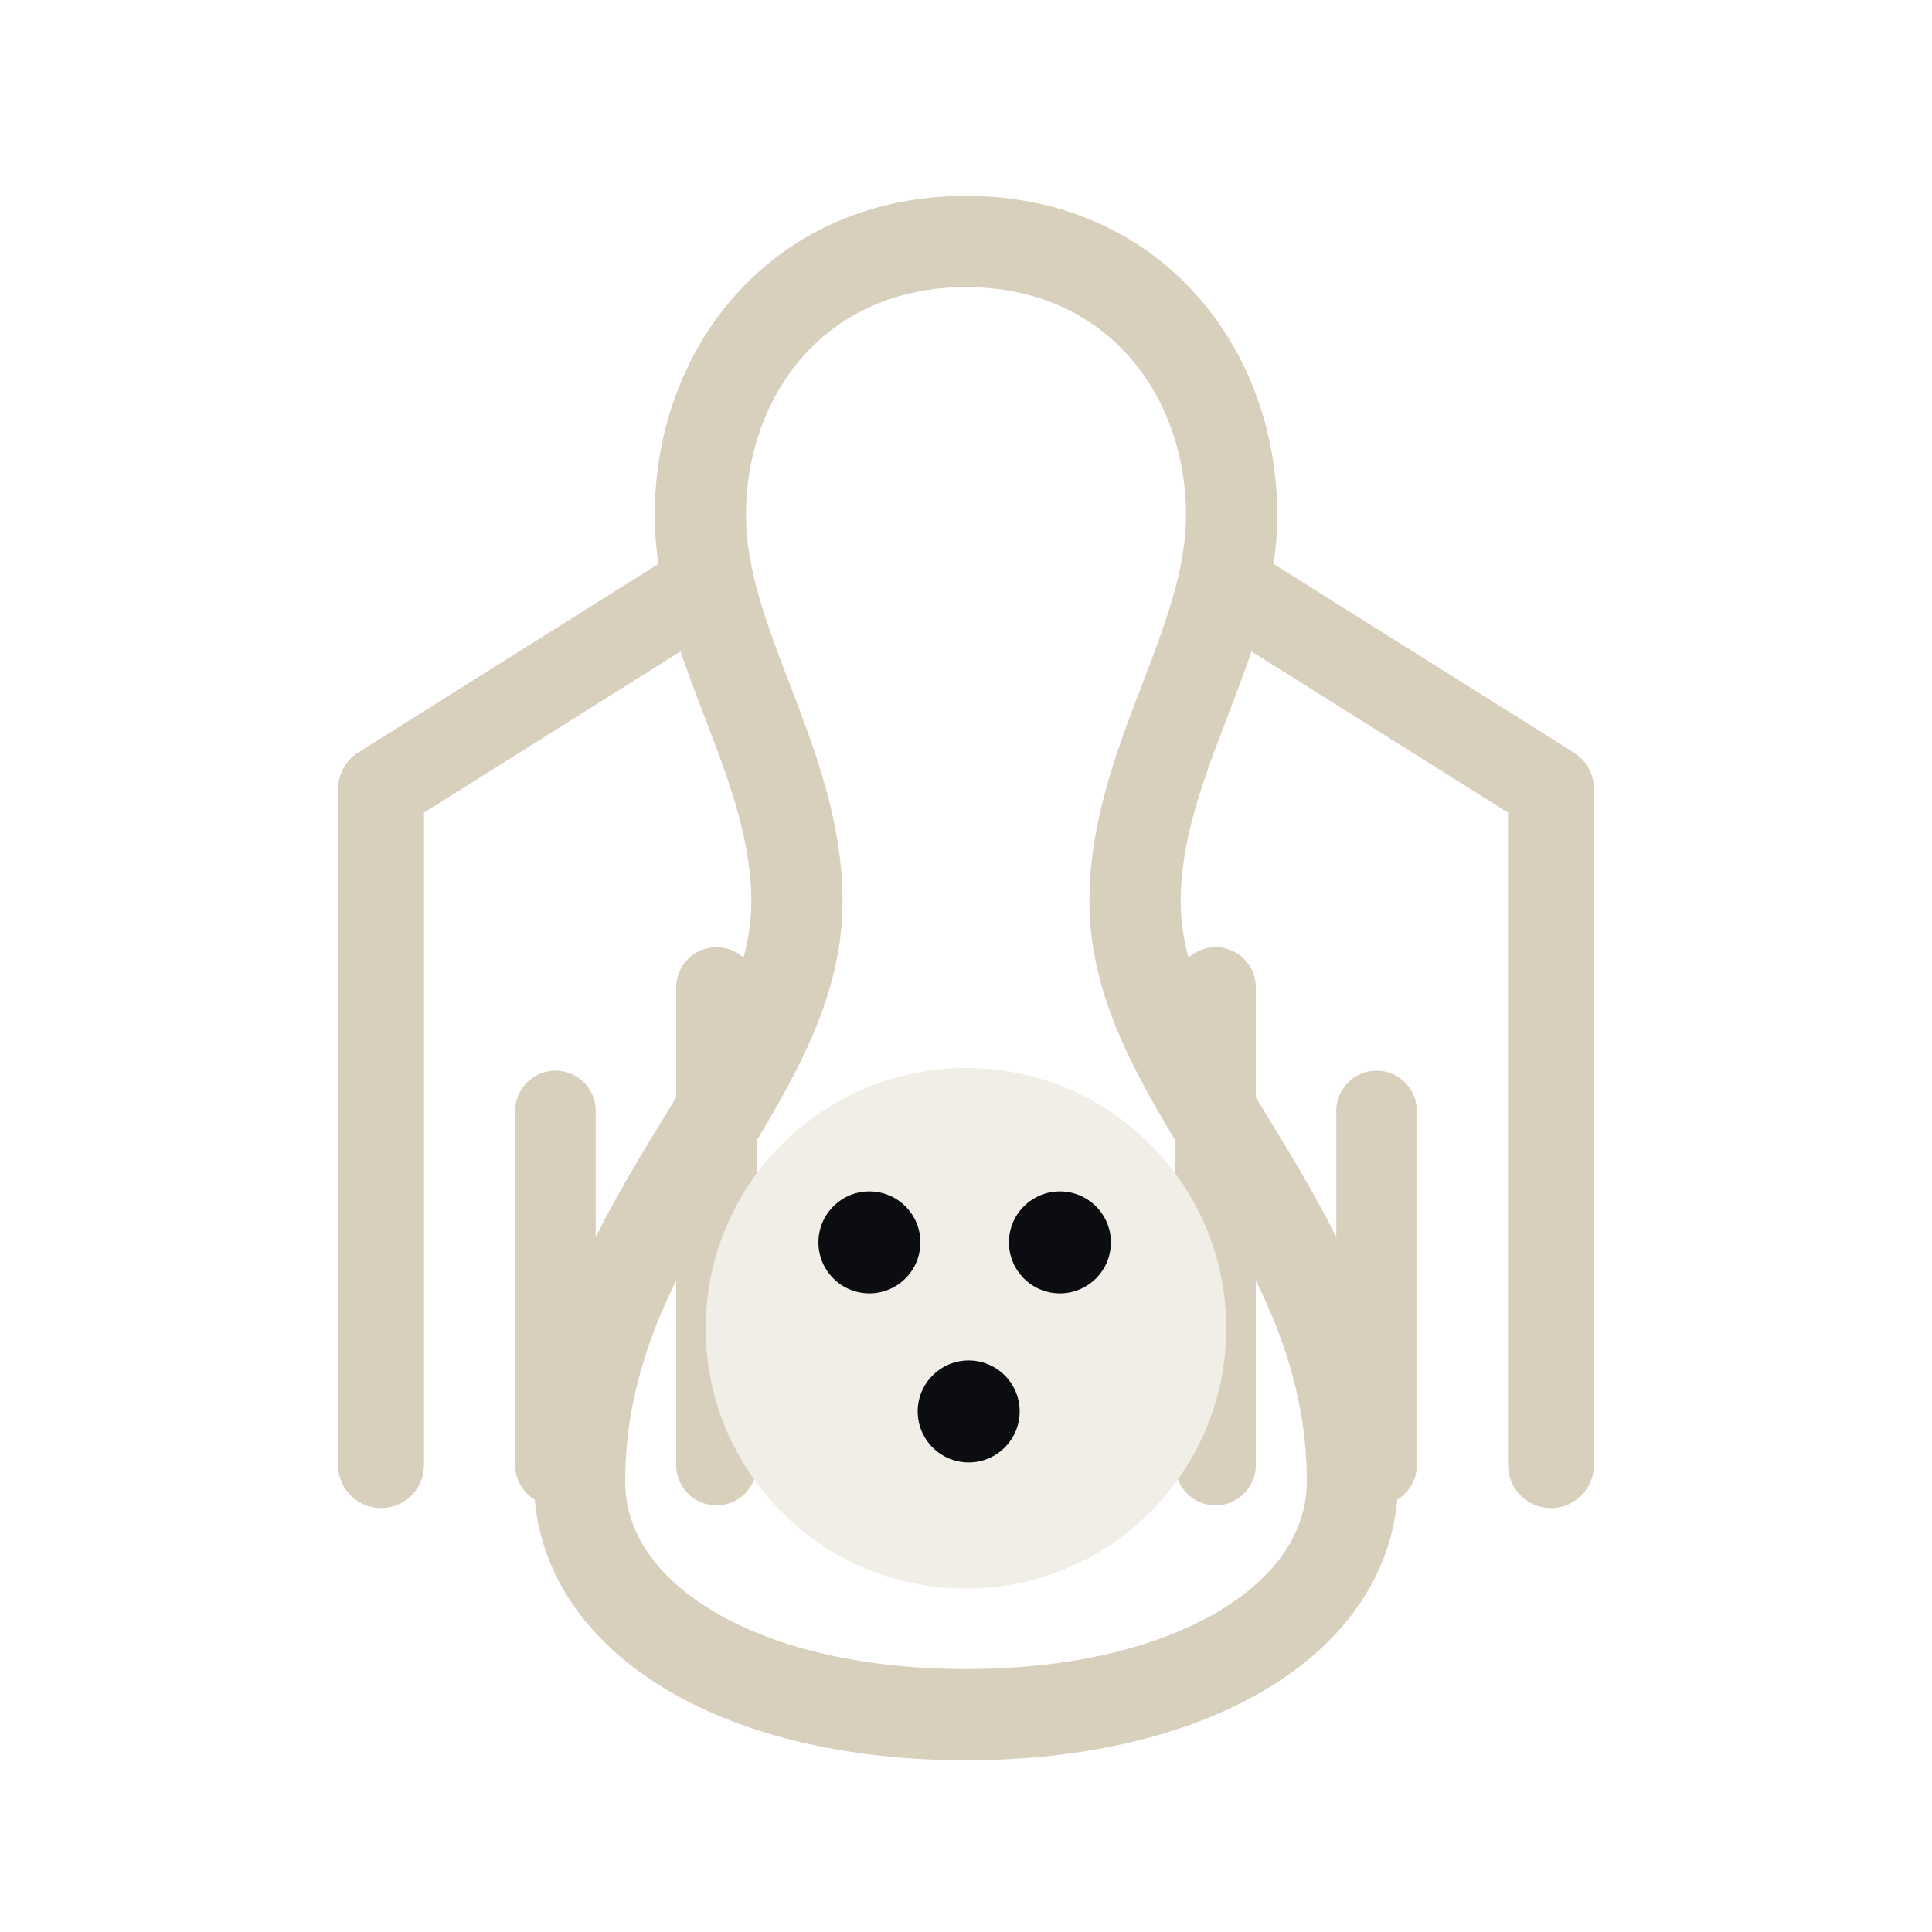
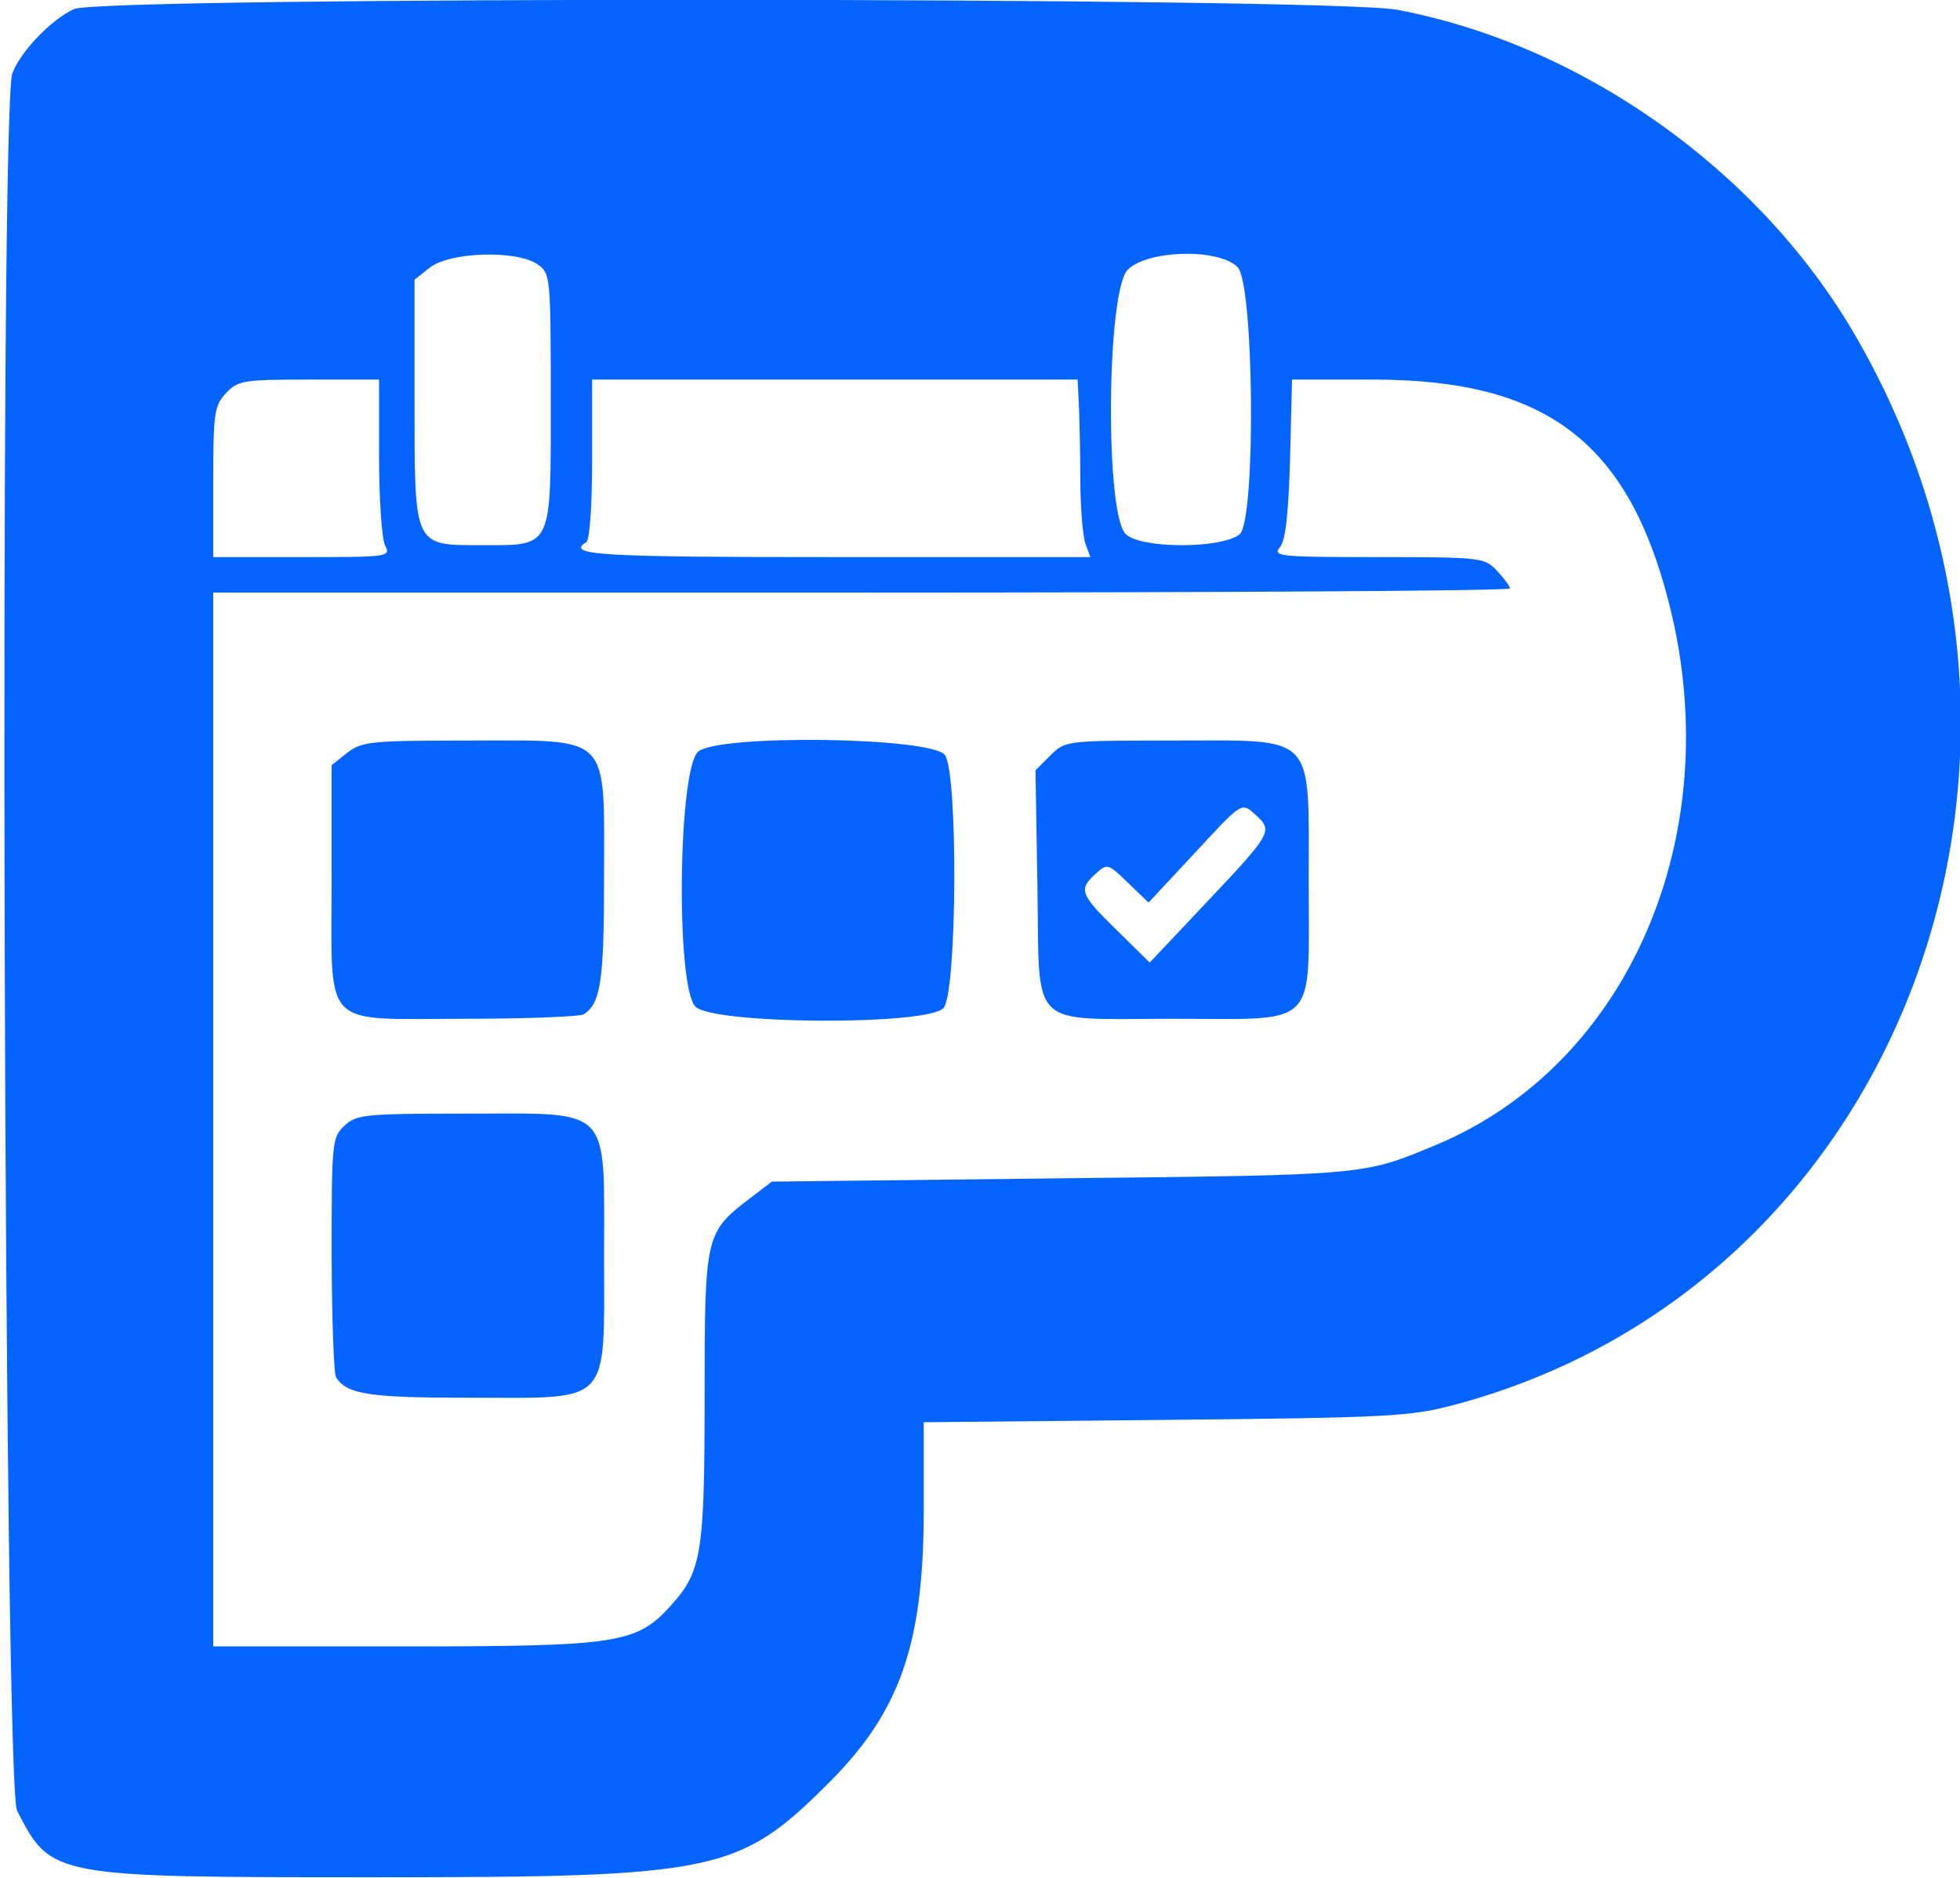
- <svg xmlns="http://www.w3.org/2000/svg" width="72" height="72" viewBox="0 0 72 72" role="img" aria-label="Pinlane">
-   <g fill="none" stroke="#D8CFBD" stroke-linecap="round" stroke-linejoin="round">
-     <path d="M36 9c-6.2 0-9.9 4.8-9.9 10.2 0 4.8 3.6 9.2 3.6 14.4 0 6.9-8.1 12.1-8.1 21.6 0 5 5.8 8.7 14.4 8.7s14.4-3.7 14.4-8.7c0-9.5-8.1-14.7-8.1-21.6 0-5.2 3.6-9.6 3.6-14.4C45.9 13.8 42.2 9 36 9Z" stroke-width="3.4" />
-     <path d="M14.2 54.6V29.4l11.3-7.1" stroke-width="3.2" />
-     <path d="M57.8 54.6V29.4l-11.3-7.1" stroke-width="3.2" />
-     <path d="M20.7 54.6V41.4" stroke-width="3" />
-     <path d="M26.7 54.6V36.8" stroke-width="3" />
-     <path d="M45.3 54.6V36.8" stroke-width="3" />
-     <path d="M51.3 54.6V41.4" stroke-width="3" />
-   </g>
-   <circle cx="36" cy="49.5" r="9.7" fill="#F1EEE8" />
-   <circle cx="32.4" cy="46.3" r="1.9" fill="#0B0D10" />
-   <circle cx="39.5" cy="46.3" r="1.9" fill="#0B0D10" />
-   <circle cx="36.1" cy="52.6" r="1.9" fill="#0B0D10" />
+ <svg xmlns="http://www.w3.org/2000/svg" viewBox="0 0 100 95.77" width="72" height="69.0" role="img" aria-label="Pinlane">
+   <path fill="#0664fe" fill-rule="evenodd" d="M 3.78 0.43 C 2.64 0.94, 1.04 2.6, 0.63 3.71 C -0.05 5.5, 0.19 91.04, 0.87 92.37 C 2.61 95.77, 2.64 95.77, 19.11 95.77 C 36.58 95.77, 37.69 95.54, 42.3 90.94 C 45.94 87.29, 47.13 83.86, 47.13 77 L 47.13 72.55 59.44 72.43 C 70.8 72.32, 71.94 72.26, 74.17 71.67 C 97.01 65.62, 107.15 38.48, 94.6 16.99 C 89.72 8.64, 80.73 2.26, 71.3 0.47 C 67.84 -0.19, 5.23 -0.22, 3.78 0.43 M 21.94 13.62 L 21.15 14.24 21.15 20.41 C 21.15 27.91, 21.09 27.79, 24.55 27.79 C 28.22 27.79, 28.1 28.05, 28.1 20.39 C 28.1 14.06, 28.08 13.92, 27.43 13.46 C 26.37 12.72, 22.96 12.82, 21.94 13.62 M 57.54 13.73 C 56.46 14.81, 56.37 26.16, 57.43 27.22 C 58.19 27.98, 62.34 27.98, 63.25 27.23 C 64.08 26.54, 63.99 14.44, 63.14 13.6 C 62.18 12.63, 58.55 12.72, 57.54 13.73 M 11.53 20.03 C 10.93 20.68, 10.88 21.05, 10.88 24.57 L 10.88 28.4 15.42 28.4 C 19.82 28.4, 19.95 28.38, 19.65 27.81 C 19.48 27.49, 19.34 25.45, 19.34 23.28 L 19.34 19.34 15.76 19.34 C 12.42 19.34, 12.15 19.38, 11.53 20.03 M 30.21 23.4 C 30.21 25.78, 30.09 27.53, 29.91 27.64 C 28.85 28.3, 30.58 28.4, 42.62 28.4 L 55.63 28.4 55.38 27.72 C 55.25 27.35, 55.13 25.95, 55.12 24.62 C 55.12 23.29, 55.08 21.56, 55.05 20.77 L 54.98 19.34 42.6 19.34 L 30.21 19.34 30.21 23.4 M 65.82 23.37 C 65.74 26.21, 65.59 27.55, 65.3 27.9 C 64.91 28.36, 65.3 28.4, 70.3 28.4 C 75.58 28.4, 75.74 28.42, 76.38 29.1 C 76.74 29.48, 77.04 29.89, 77.04 30 C 77.04 30.12, 62.15 30.21, 43.96 30.21 L 10.88 30.21 10.88 57.1 L 10.88 83.99 20.49 83.99 C 31.58 83.99, 32.47 83.85, 34.24 81.89 C 35.8 80.16, 35.95 79.23, 35.95 71.15 C 35.95 63.01, 35.99 62.86, 38.24 61.14 L 39.38 60.27 54.21 60.1 C 69.84 59.93, 69.52 59.95, 73.26 58.4 C 83.09 54.3, 88.15 42.59, 85.17 30.82 C 83.08 22.52, 78.88 19.34, 70.07 19.34 L 65.92 19.34 65.82 23.37 M 17.71 38.39 L 16.92 39.02 16.92 44.82 C 16.92 52.61, 16.31 51.96, 23.66 51.96 C 26.85 51.96, 29.61 51.85, 29.79 51.73 C 30.65 51.16, 30.82 50.04, 30.82 44.72 C 30.82 37.33, 31.24 37.76, 23.92 37.76 C 18.9 37.76, 18.45 37.81, 17.71 38.39 M 35.63 38.32 C 34.6 39.16, 34.47 50.22, 35.47 51.33 C 36.3 52.25, 47.32 52.32, 48.14 51.41 C 48.83 50.65, 48.89 39.43, 48.21 38.5 C 47.54 37.58, 36.73 37.43, 35.63 38.32 M 53.59 38.52 L 52.83 39.28 52.93 45.2 C 53.05 52.61, 52.38 51.96, 59.88 51.96 C 67.35 51.96, 66.77 52.56, 66.77 45 C 66.77 37.28, 67.23 37.76, 59.82 37.76 C 54.38 37.76, 54.35 37.77, 53.59 38.52 M 60.9 43.56 L 58.6 46.03 57.55 45.02 C 56.53 44.03, 56.49 44.02, 55.9 44.56 C 55.01 45.36, 55.11 45.61, 56.98 47.44 L 58.66 49.09 61.65 45.92 C 64.85 42.53, 64.95 42.36, 64.1 41.59 C 63.33 40.89, 63.44 40.82, 60.9 43.56 M 17.58 57.41 C 16.94 58.01, 16.92 58.24, 16.92 63.98 C 16.93 67.26, 17.03 70.09, 17.15 70.27 C 17.72 71.13, 18.84 71.3, 24.01 71.3 C 31.26 71.3, 30.82 71.77, 30.82 64.05 C 30.82 56.3, 31.29 56.8, 23.79 56.8 C 18.62 56.8, 18.2 56.84, 17.58 57.41" />
</svg>
